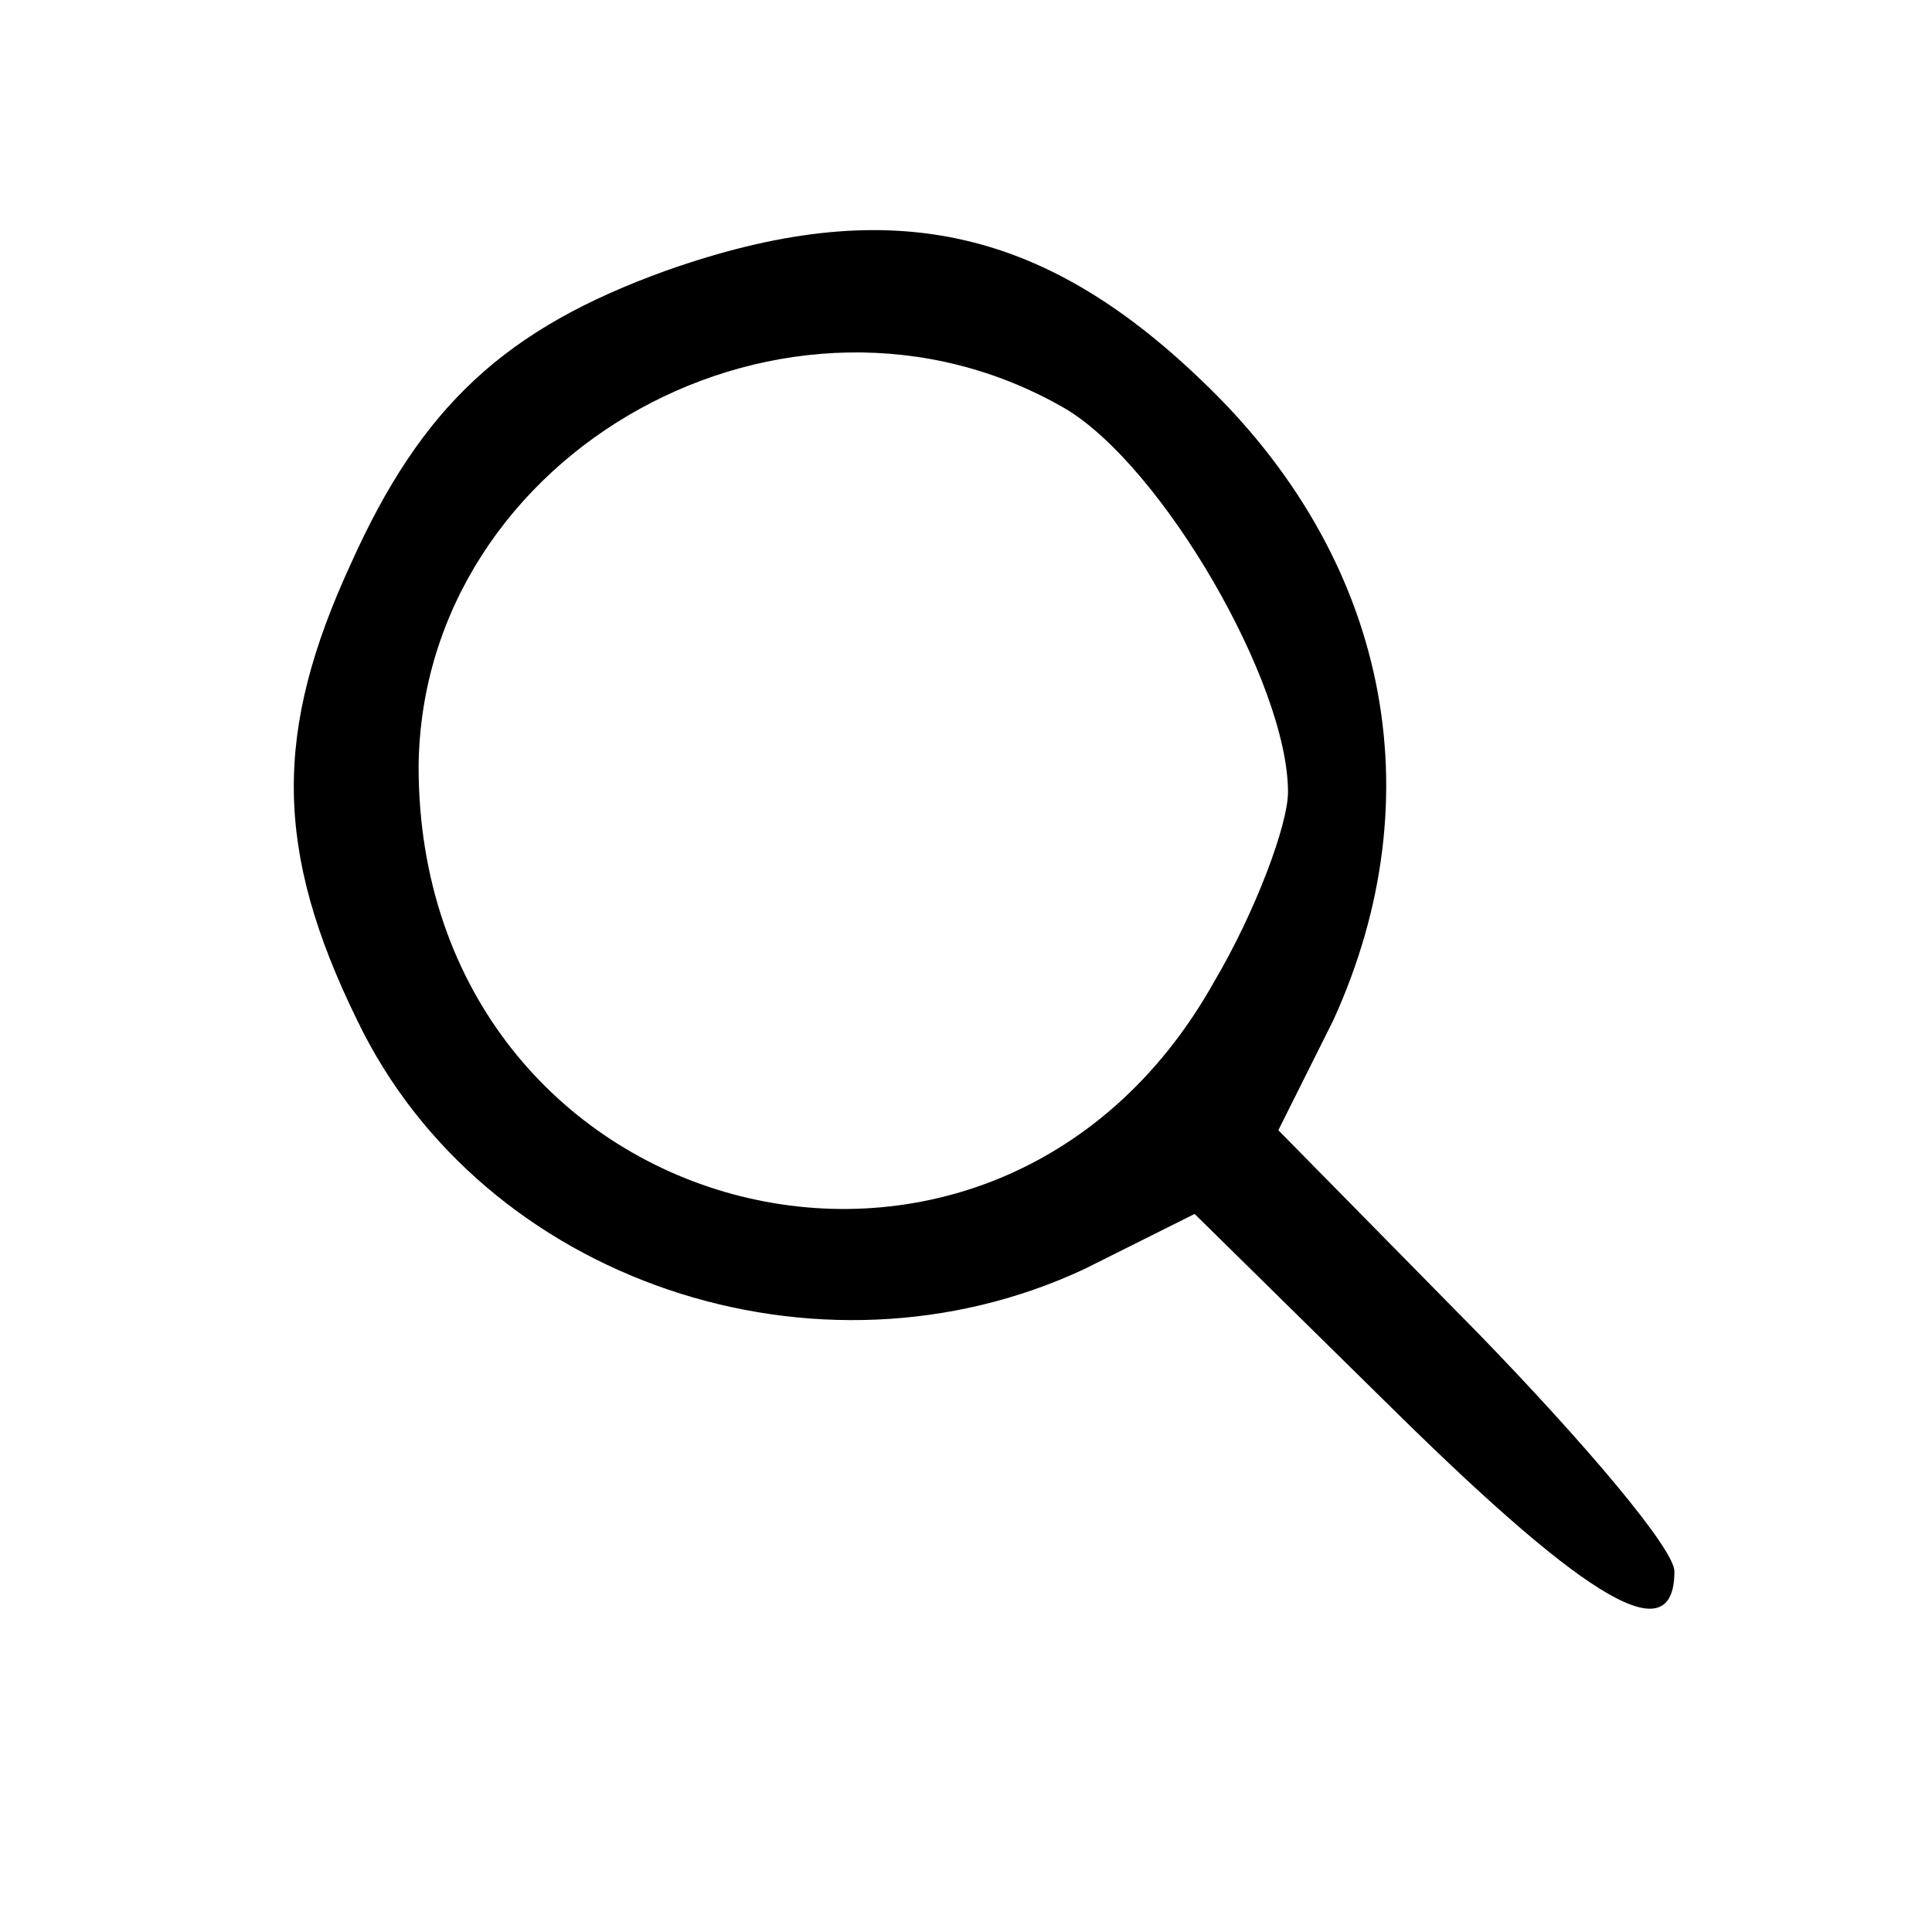
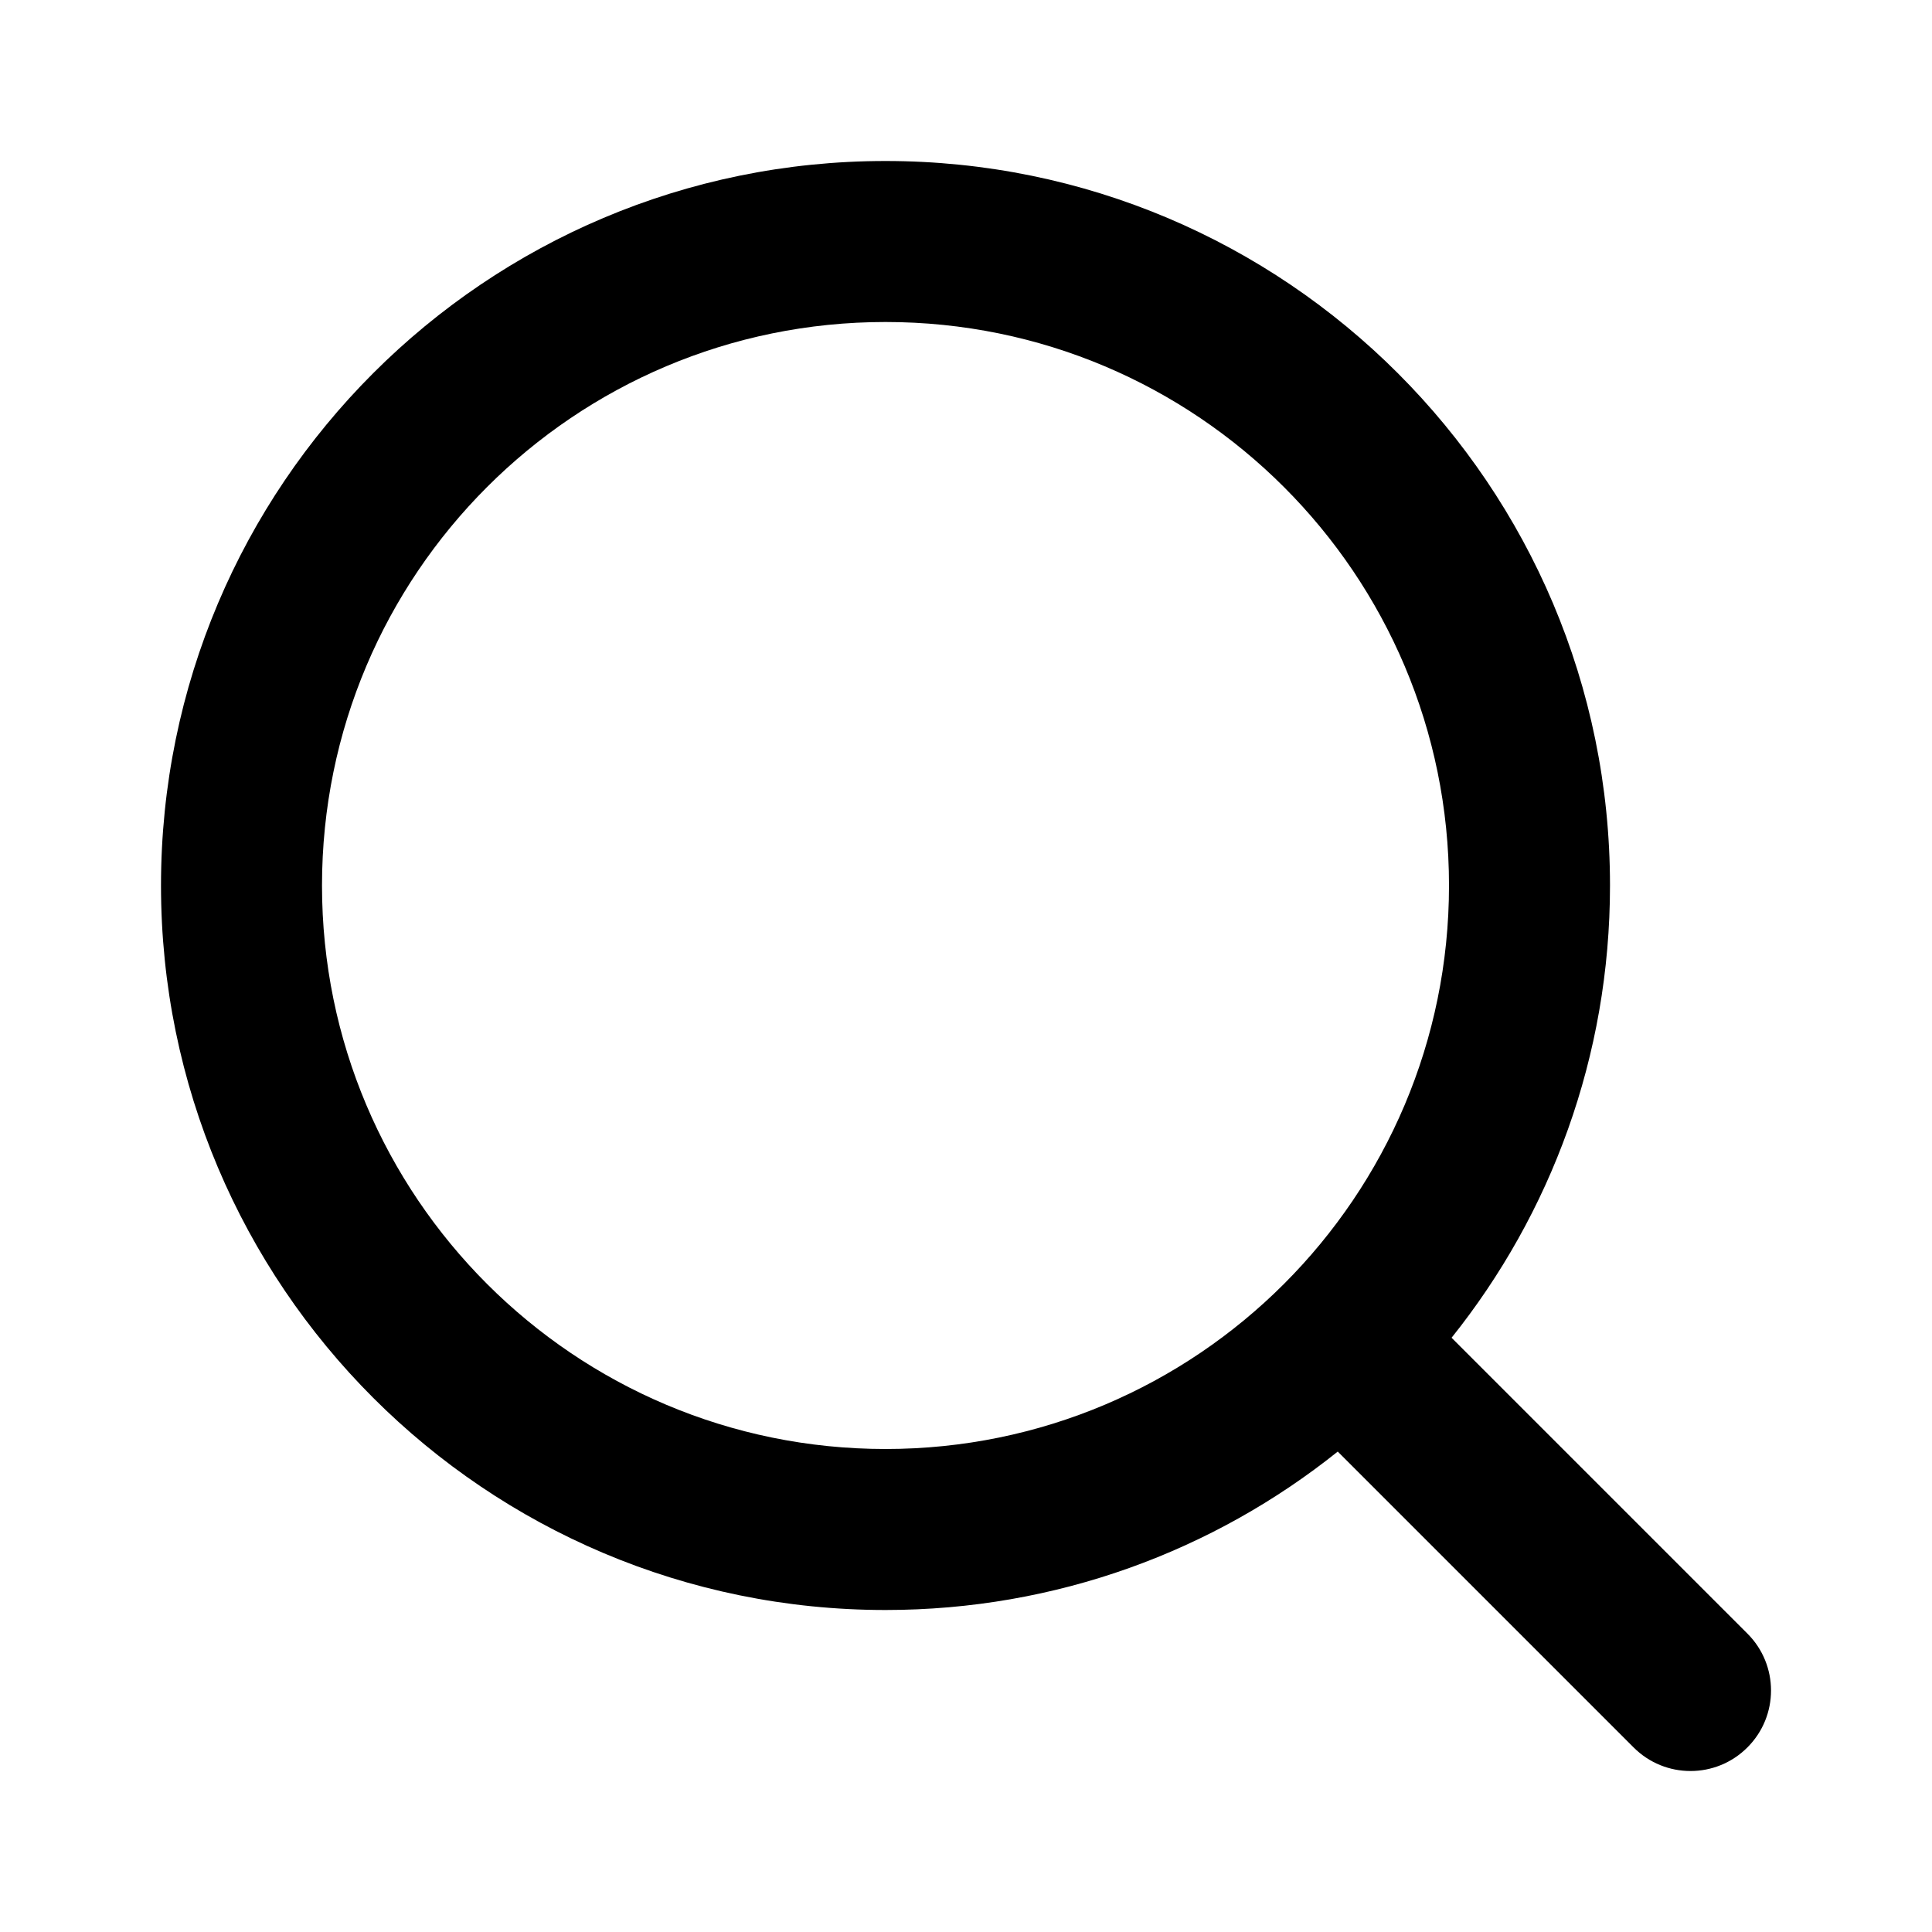
- <svg xmlns="http://www.w3.org/2000/svg" version="1.0" width="60pt" height="60pt" viewBox="0 0 60 60" preserveAspectRatio="xMidYMid meet">
-   <g transform="translate(0,60) scale(0.1,-0.1)" fill="#000000" stroke="none">
-     <path d="M207 516 c-50 -18 -76 -42 -98 -91 -24 -52 -24 -89 2 -142 39 -81 143 -116 226 -77 l34 17 63 -62 c60 -59 86 -74 86 -49 0 7 -28 40 -61 74 l-62 63 17 34 c32 70 17 144 -41 199 -50 48 -98 58 -166 34z m124 -43 c30 -18 69 -85 69 -119 0 -10 -10 -37 -23 -59 -69 -123 -247 -75 -247 67 1 98 115 161 201 111z" />
-   </g>
+ <svg xmlns="http://www.w3.org/2000/svg" width="800px" height="800px" viewBox="0 0 24 24" fill="none">
+   <path fill-rule="evenodd" clip-rule="evenodd" d="M4 11C4 7.134 7.134 4 11 4C14.866 4 18 7.134 18 11C18 14.866 14.866 18 11 18C7.134 18 4 14.866 4 11ZM11 2C6.029 2 2 6.029 2 11C2 15.971 6.029 20 11 20C13.125 20 15.078 19.264 16.618 18.032L20.293 21.707C20.683 22.098 21.317 22.098 21.707 21.707C22.098 21.317 22.098 20.683 21.707 20.293L18.032 16.618C19.264 15.078 20 13.125 20 11C20 6.029 15.971 2 11 2Z" fill="#000000" />
</svg>
